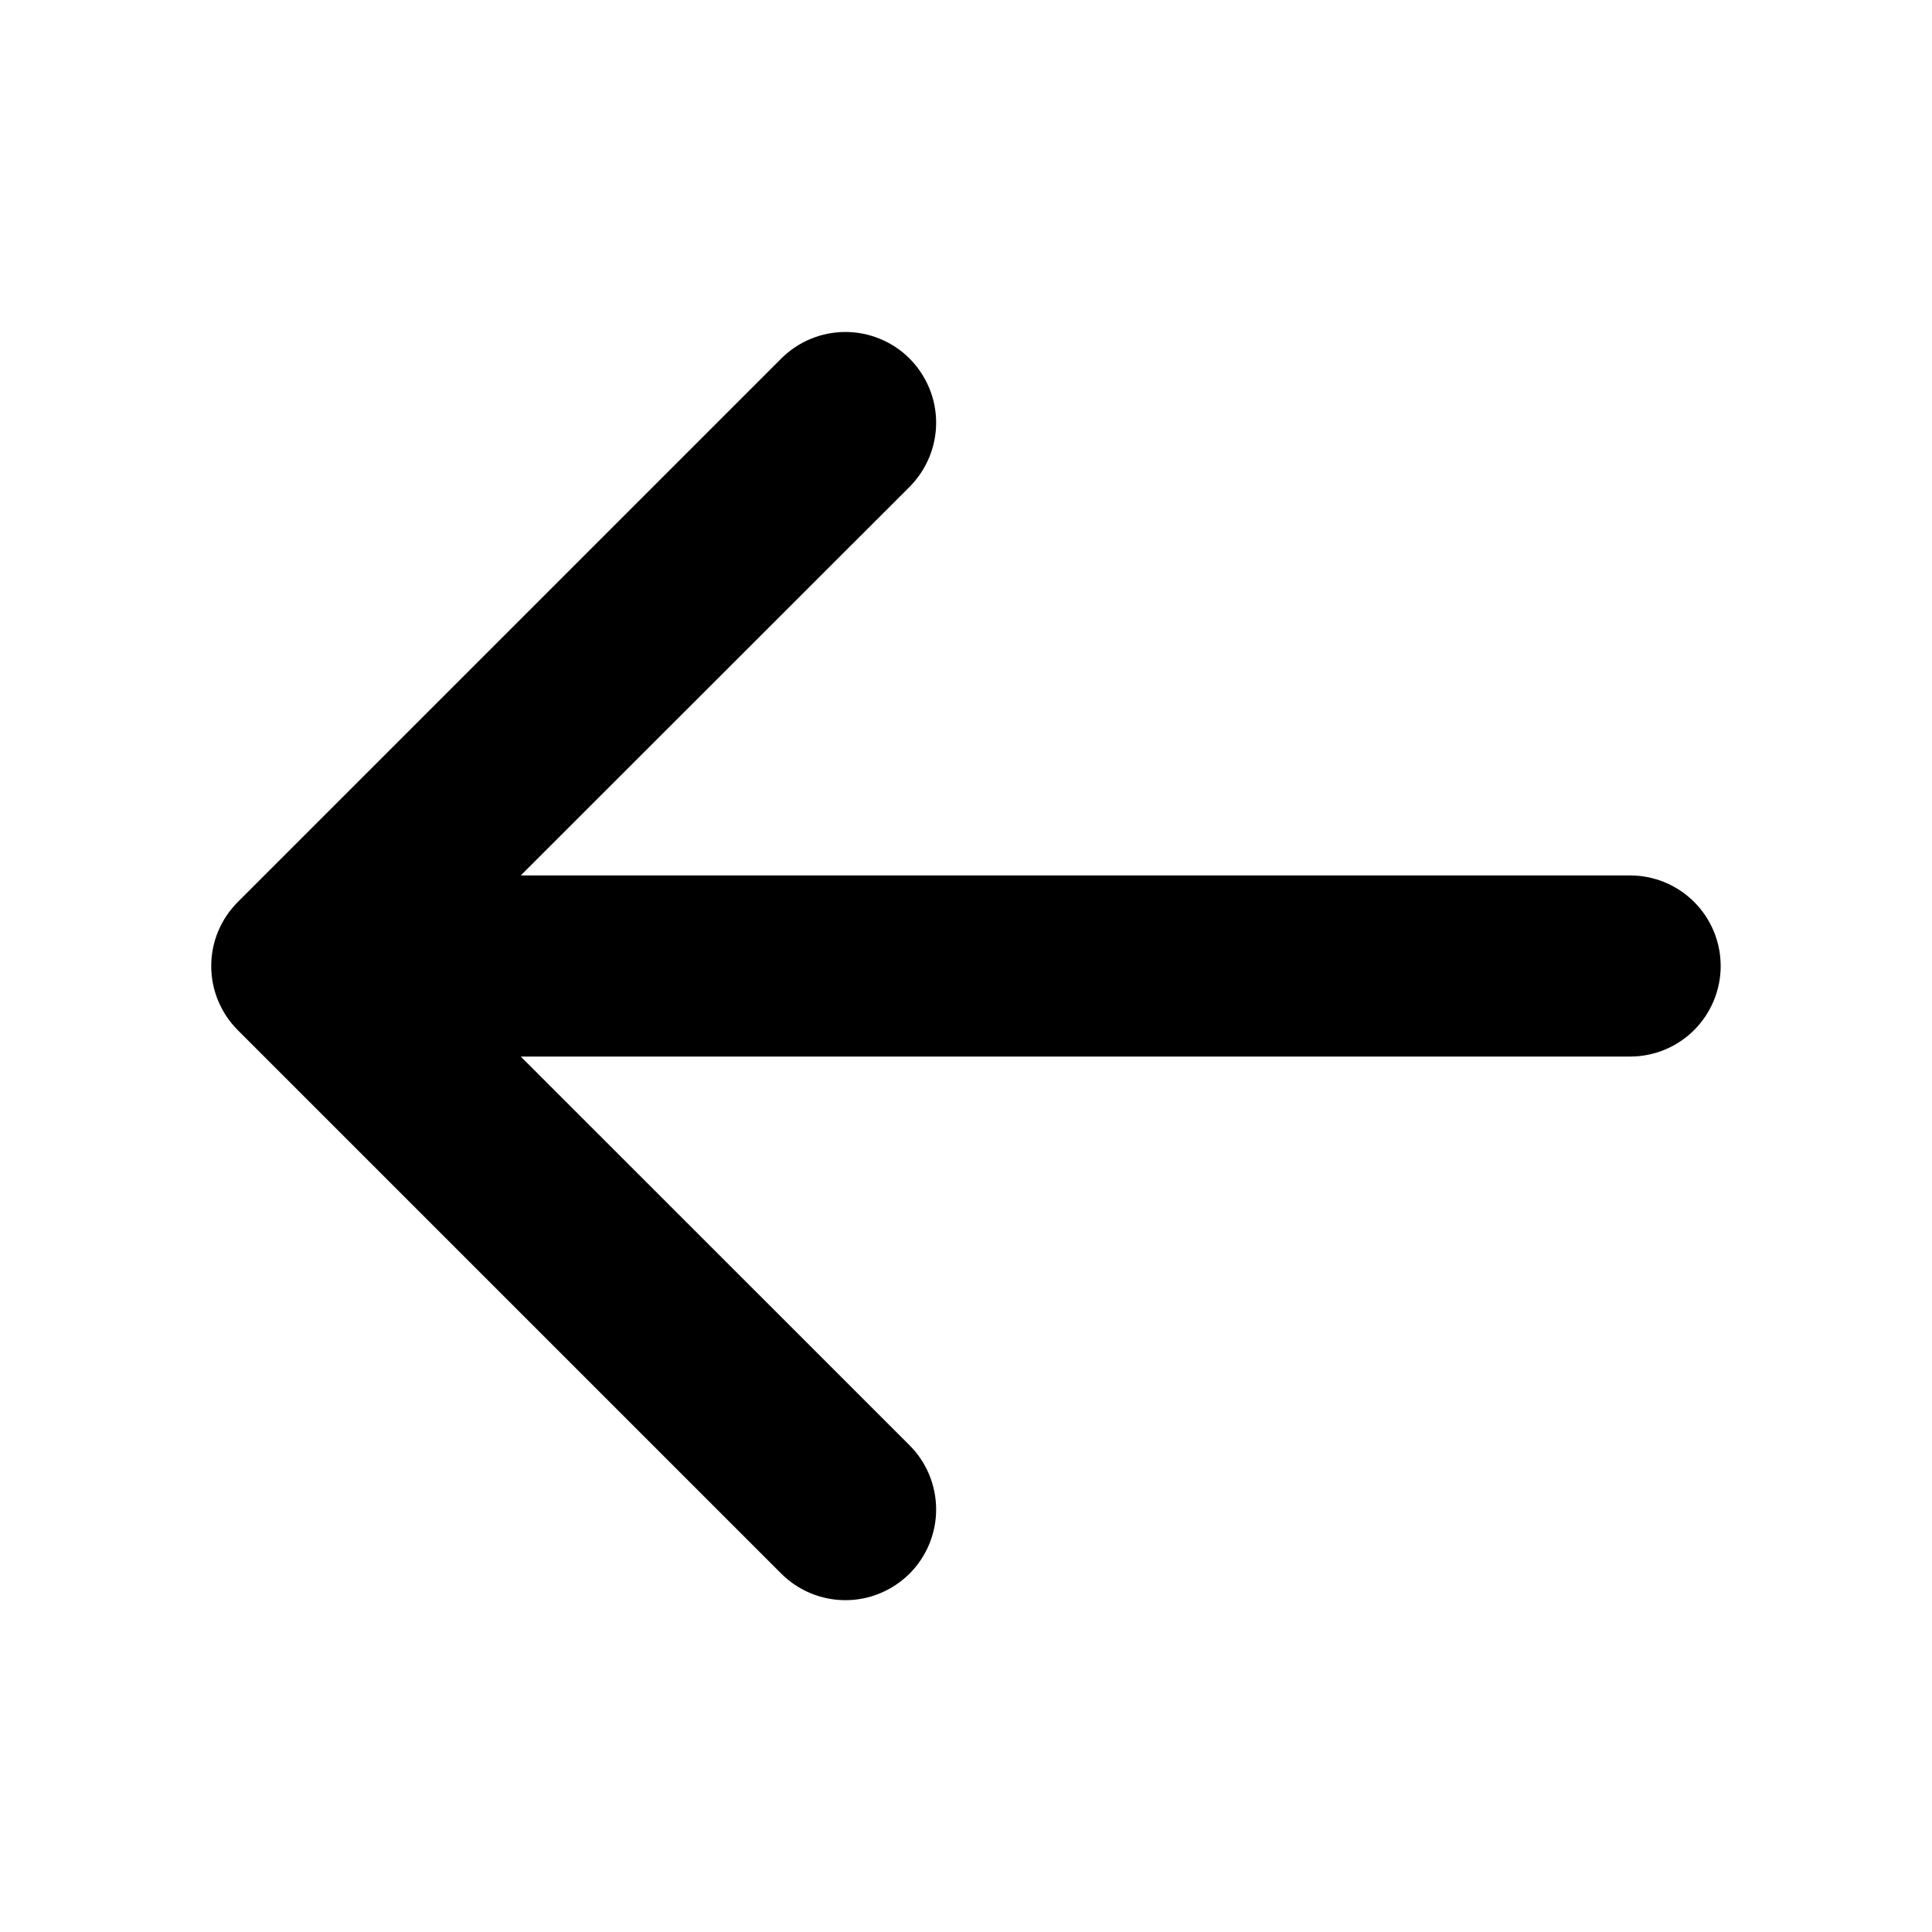
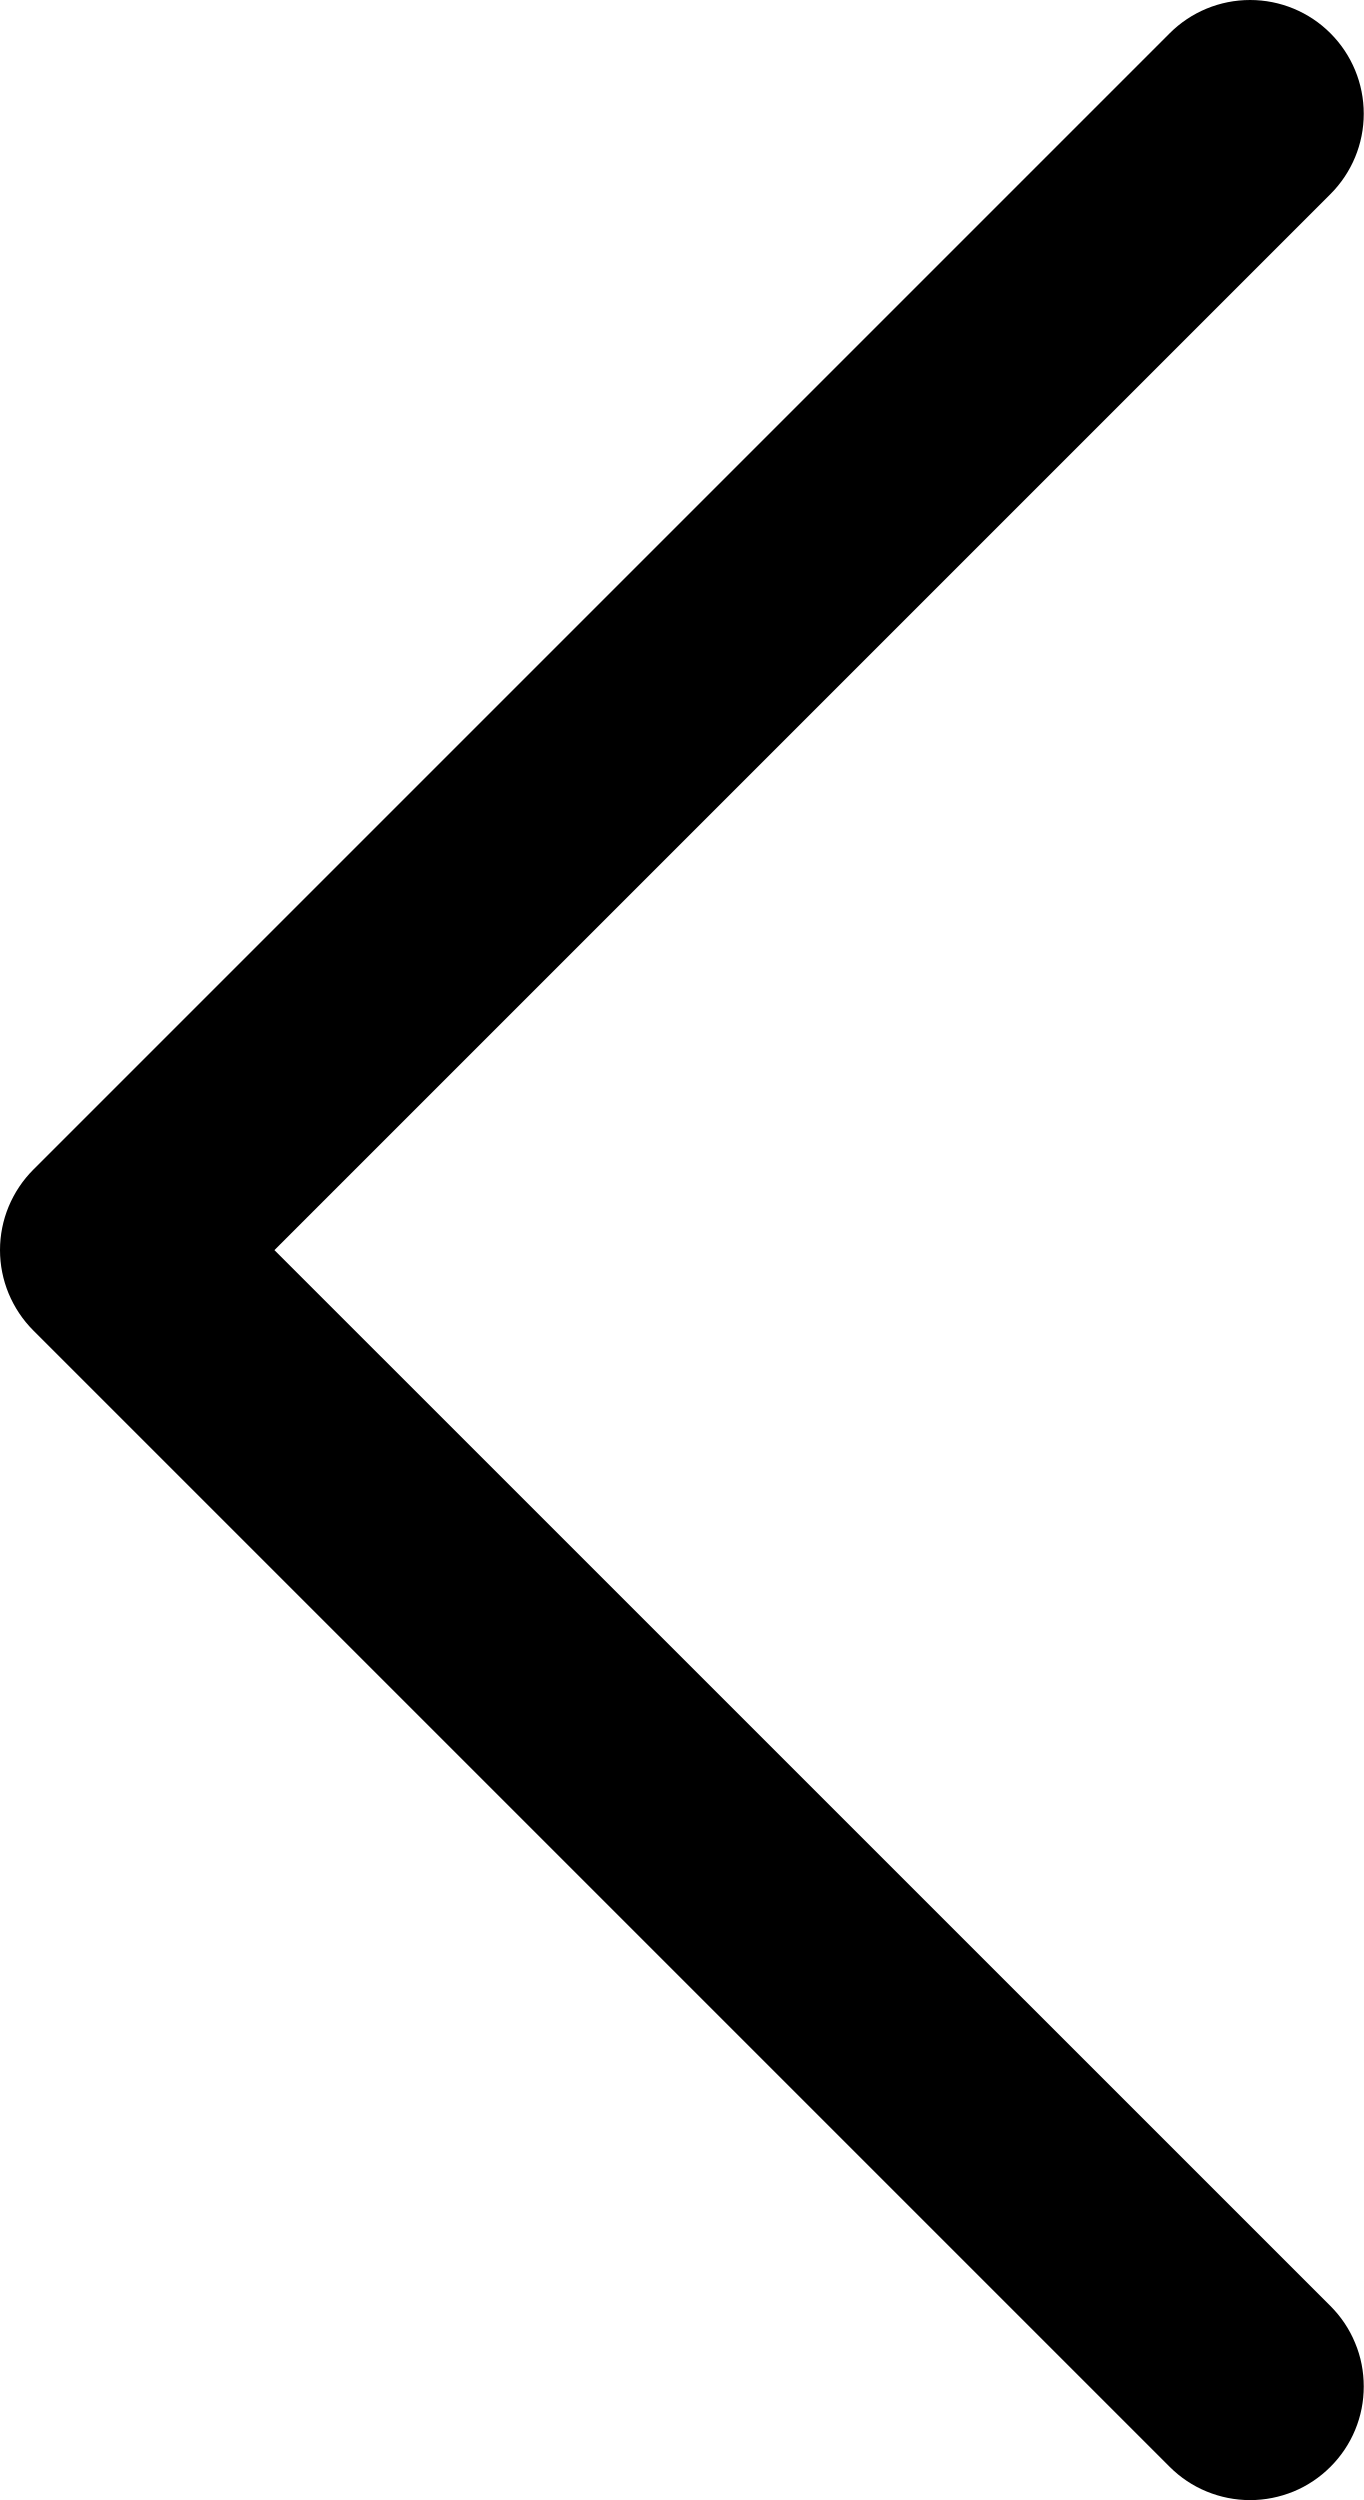
- <svg xmlns="http://www.w3.org/2000/svg" width="24" height="24" viewBox="0 0 24 24" fill="none">
-   <path d="M21.375 12C21.375 12.298 21.256 12.585 21.045 12.796C20.834 13.007 20.548 13.125 20.25 13.125H6.469L11.299 17.954C11.51 18.165 11.629 18.452 11.629 18.751C11.629 19.05 11.51 19.337 11.299 19.548C11.087 19.759 10.801 19.878 10.502 19.878C10.203 19.878 9.916 19.759 9.705 19.548L2.955 12.798C2.85 12.693 2.767 12.569 2.71 12.432C2.653 12.296 2.624 12.149 2.624 12.001C2.624 11.853 2.653 11.706 2.71 11.569C2.767 11.433 2.85 11.309 2.955 11.204L9.705 4.454C9.81 4.349 9.934 4.266 10.07 4.21C10.207 4.153 10.354 4.124 10.502 4.124C10.65 4.124 10.796 4.153 10.933 4.21C11.07 4.266 11.194 4.349 11.299 4.454C11.403 4.559 11.486 4.683 11.543 4.82C11.6 4.956 11.629 5.103 11.629 5.251C11.629 5.399 11.6 5.545 11.543 5.682C11.486 5.819 11.403 5.943 11.299 6.048L6.469 10.875H20.25C20.548 10.875 20.834 10.993 21.045 11.204C21.256 11.415 21.375 11.702 21.375 12Z" fill="currentColor" />
+ <svg xmlns="http://www.w3.org/2000/svg" width="12" height="22" viewBox="0 0 12 22" fill="none">
+   <path d="M11.708 20.293C11.801 20.386 11.875 20.496 11.925 20.618C11.976 20.739 12.001 20.869 12.001 21.001C12.001 21.132 11.976 21.262 11.925 21.384C11.875 21.505 11.801 21.615 11.708 21.708C11.615 21.801 11.505 21.875 11.384 21.925C11.262 21.975 11.132 22.001 11.001 22.001C10.869 22.001 10.739 21.975 10.618 21.925C10.496 21.875 10.386 21.801 10.293 21.708L0.293 11.708C0.2 11.615 0.127 11.505 0.076 11.383C0.026 11.262 0 11.132 0 11.001C0 10.869 0.026 10.739 0.076 10.618C0.127 10.496 0.2 10.386 0.293 10.293L10.293 0.293C10.481 0.105 10.735 -5.23096e-09 11.001 0C11.266 5.23096e-09 11.521 0.105 11.708 0.293C11.896 0.481 12.001 0.735 12.001 1.001C12.001 1.266 11.896 1.52 11.708 1.708L2.415 11.001L11.708 20.293Z" fill="currentColor" />
</svg>
